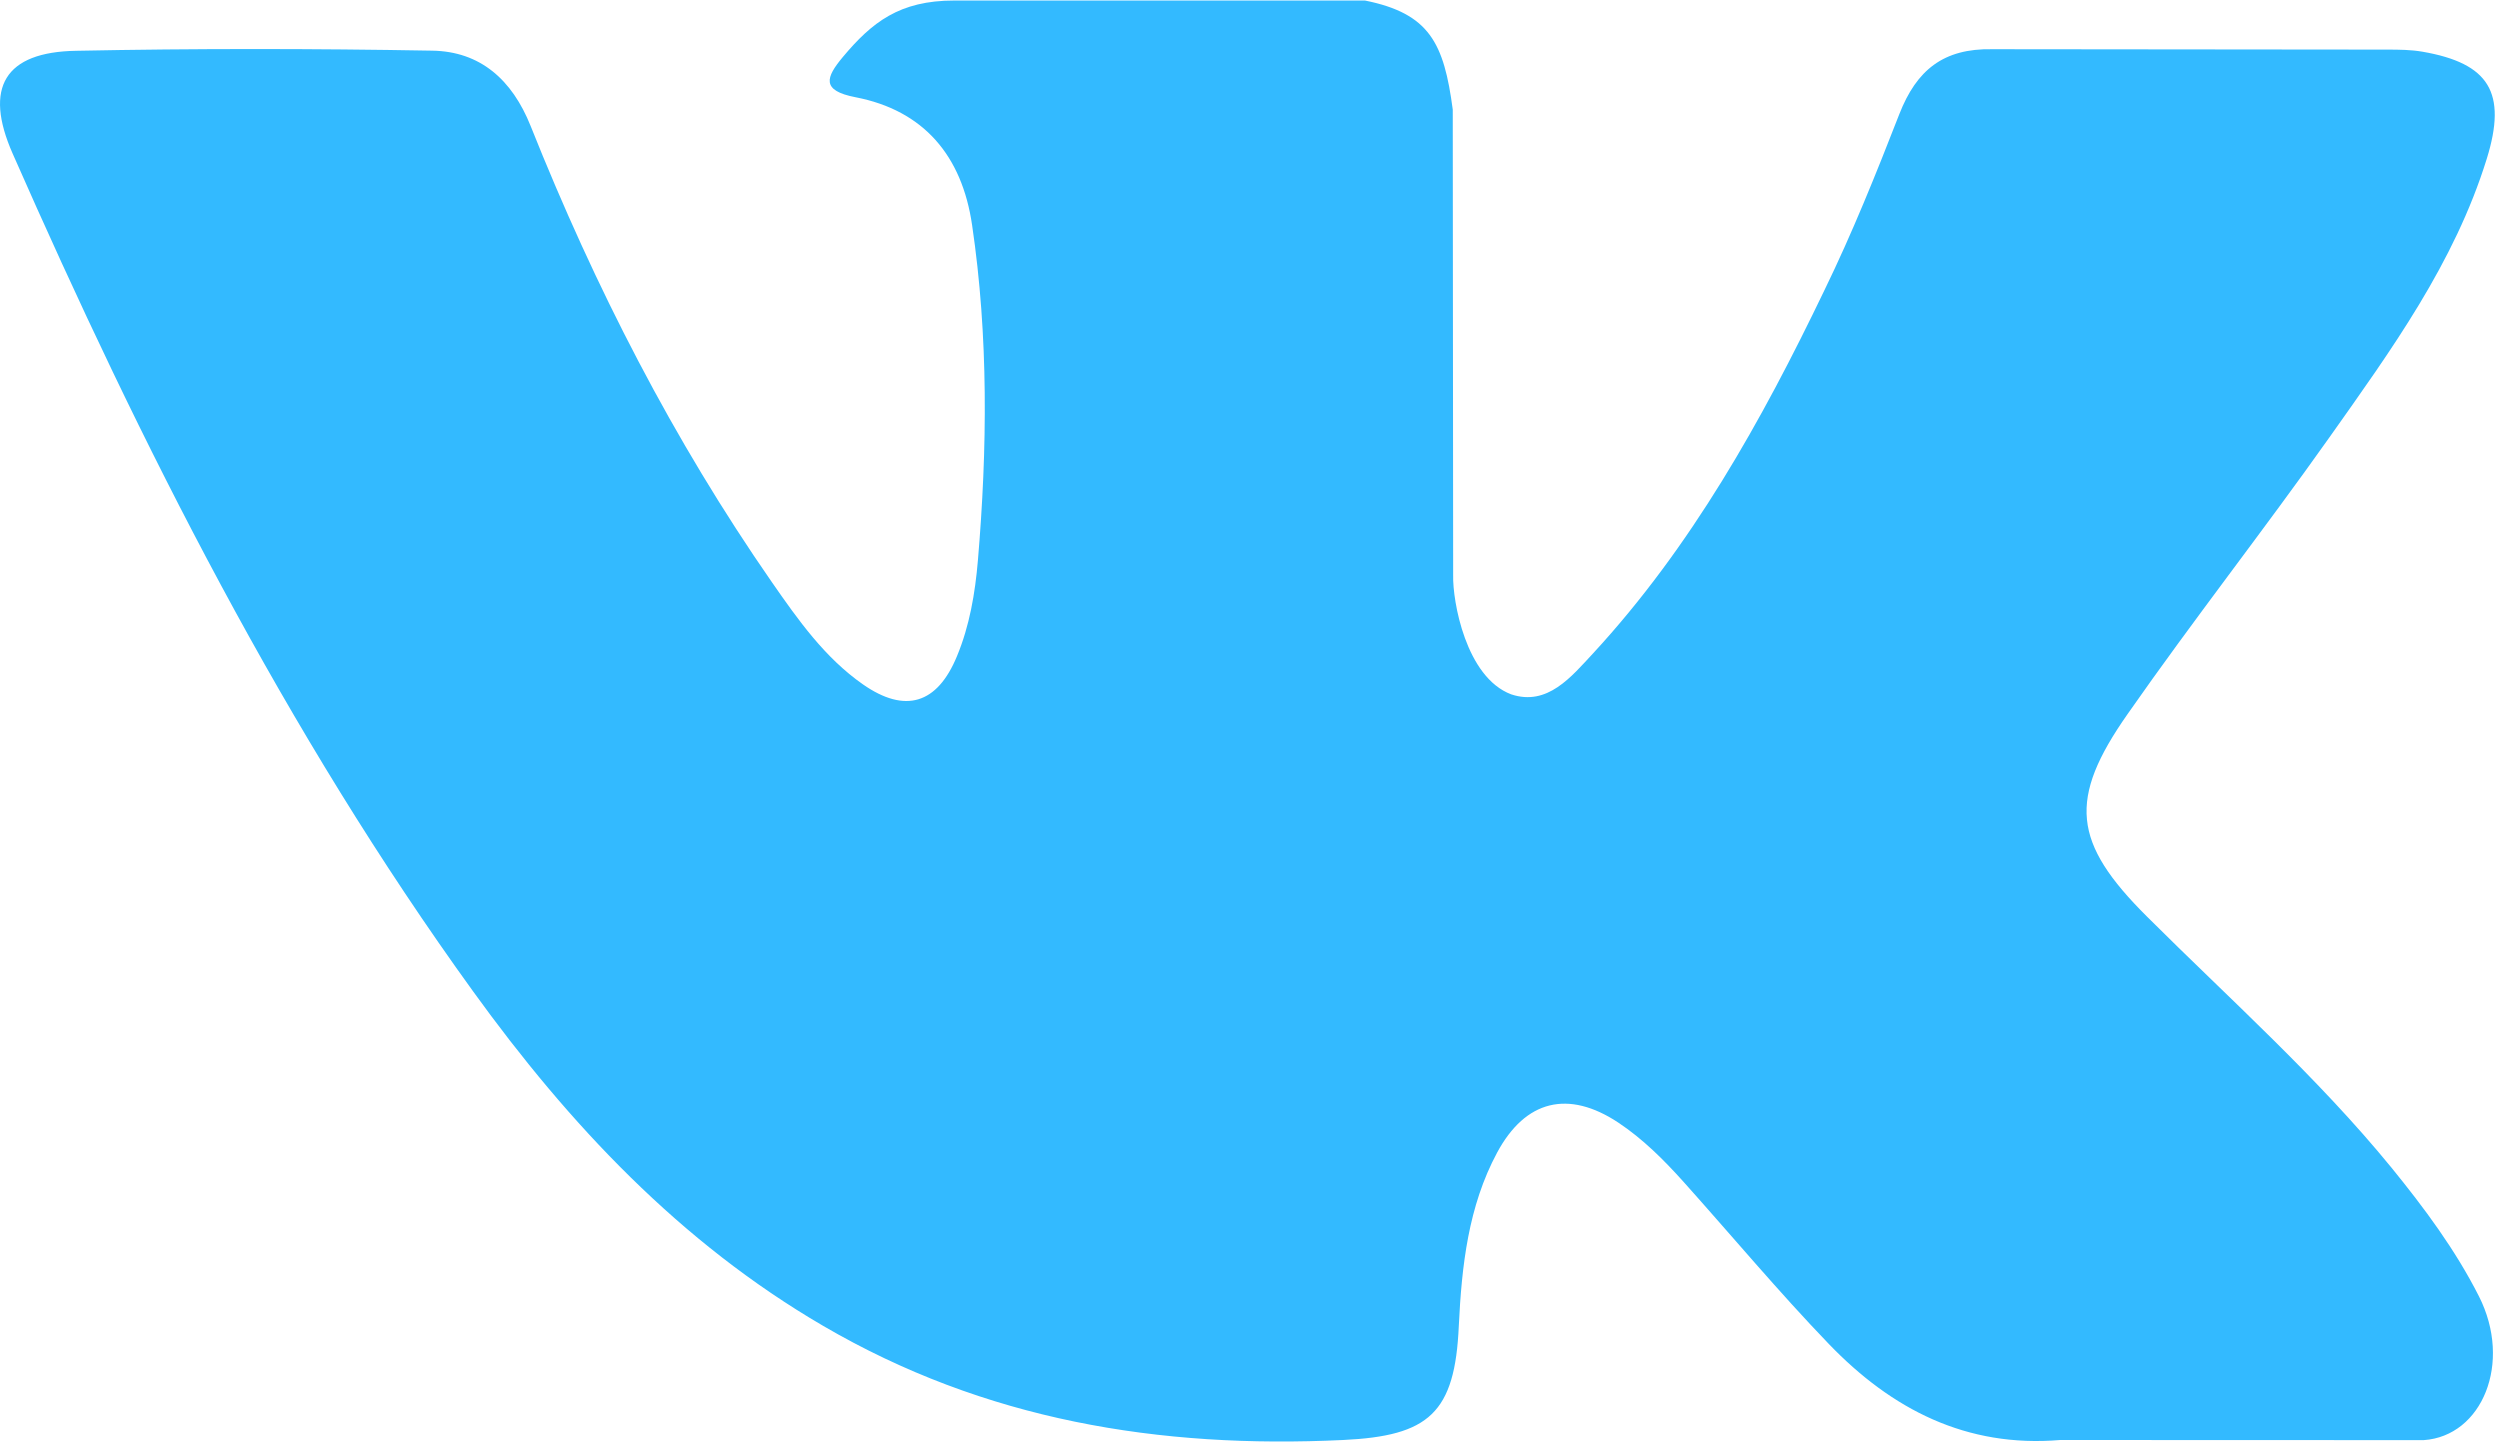
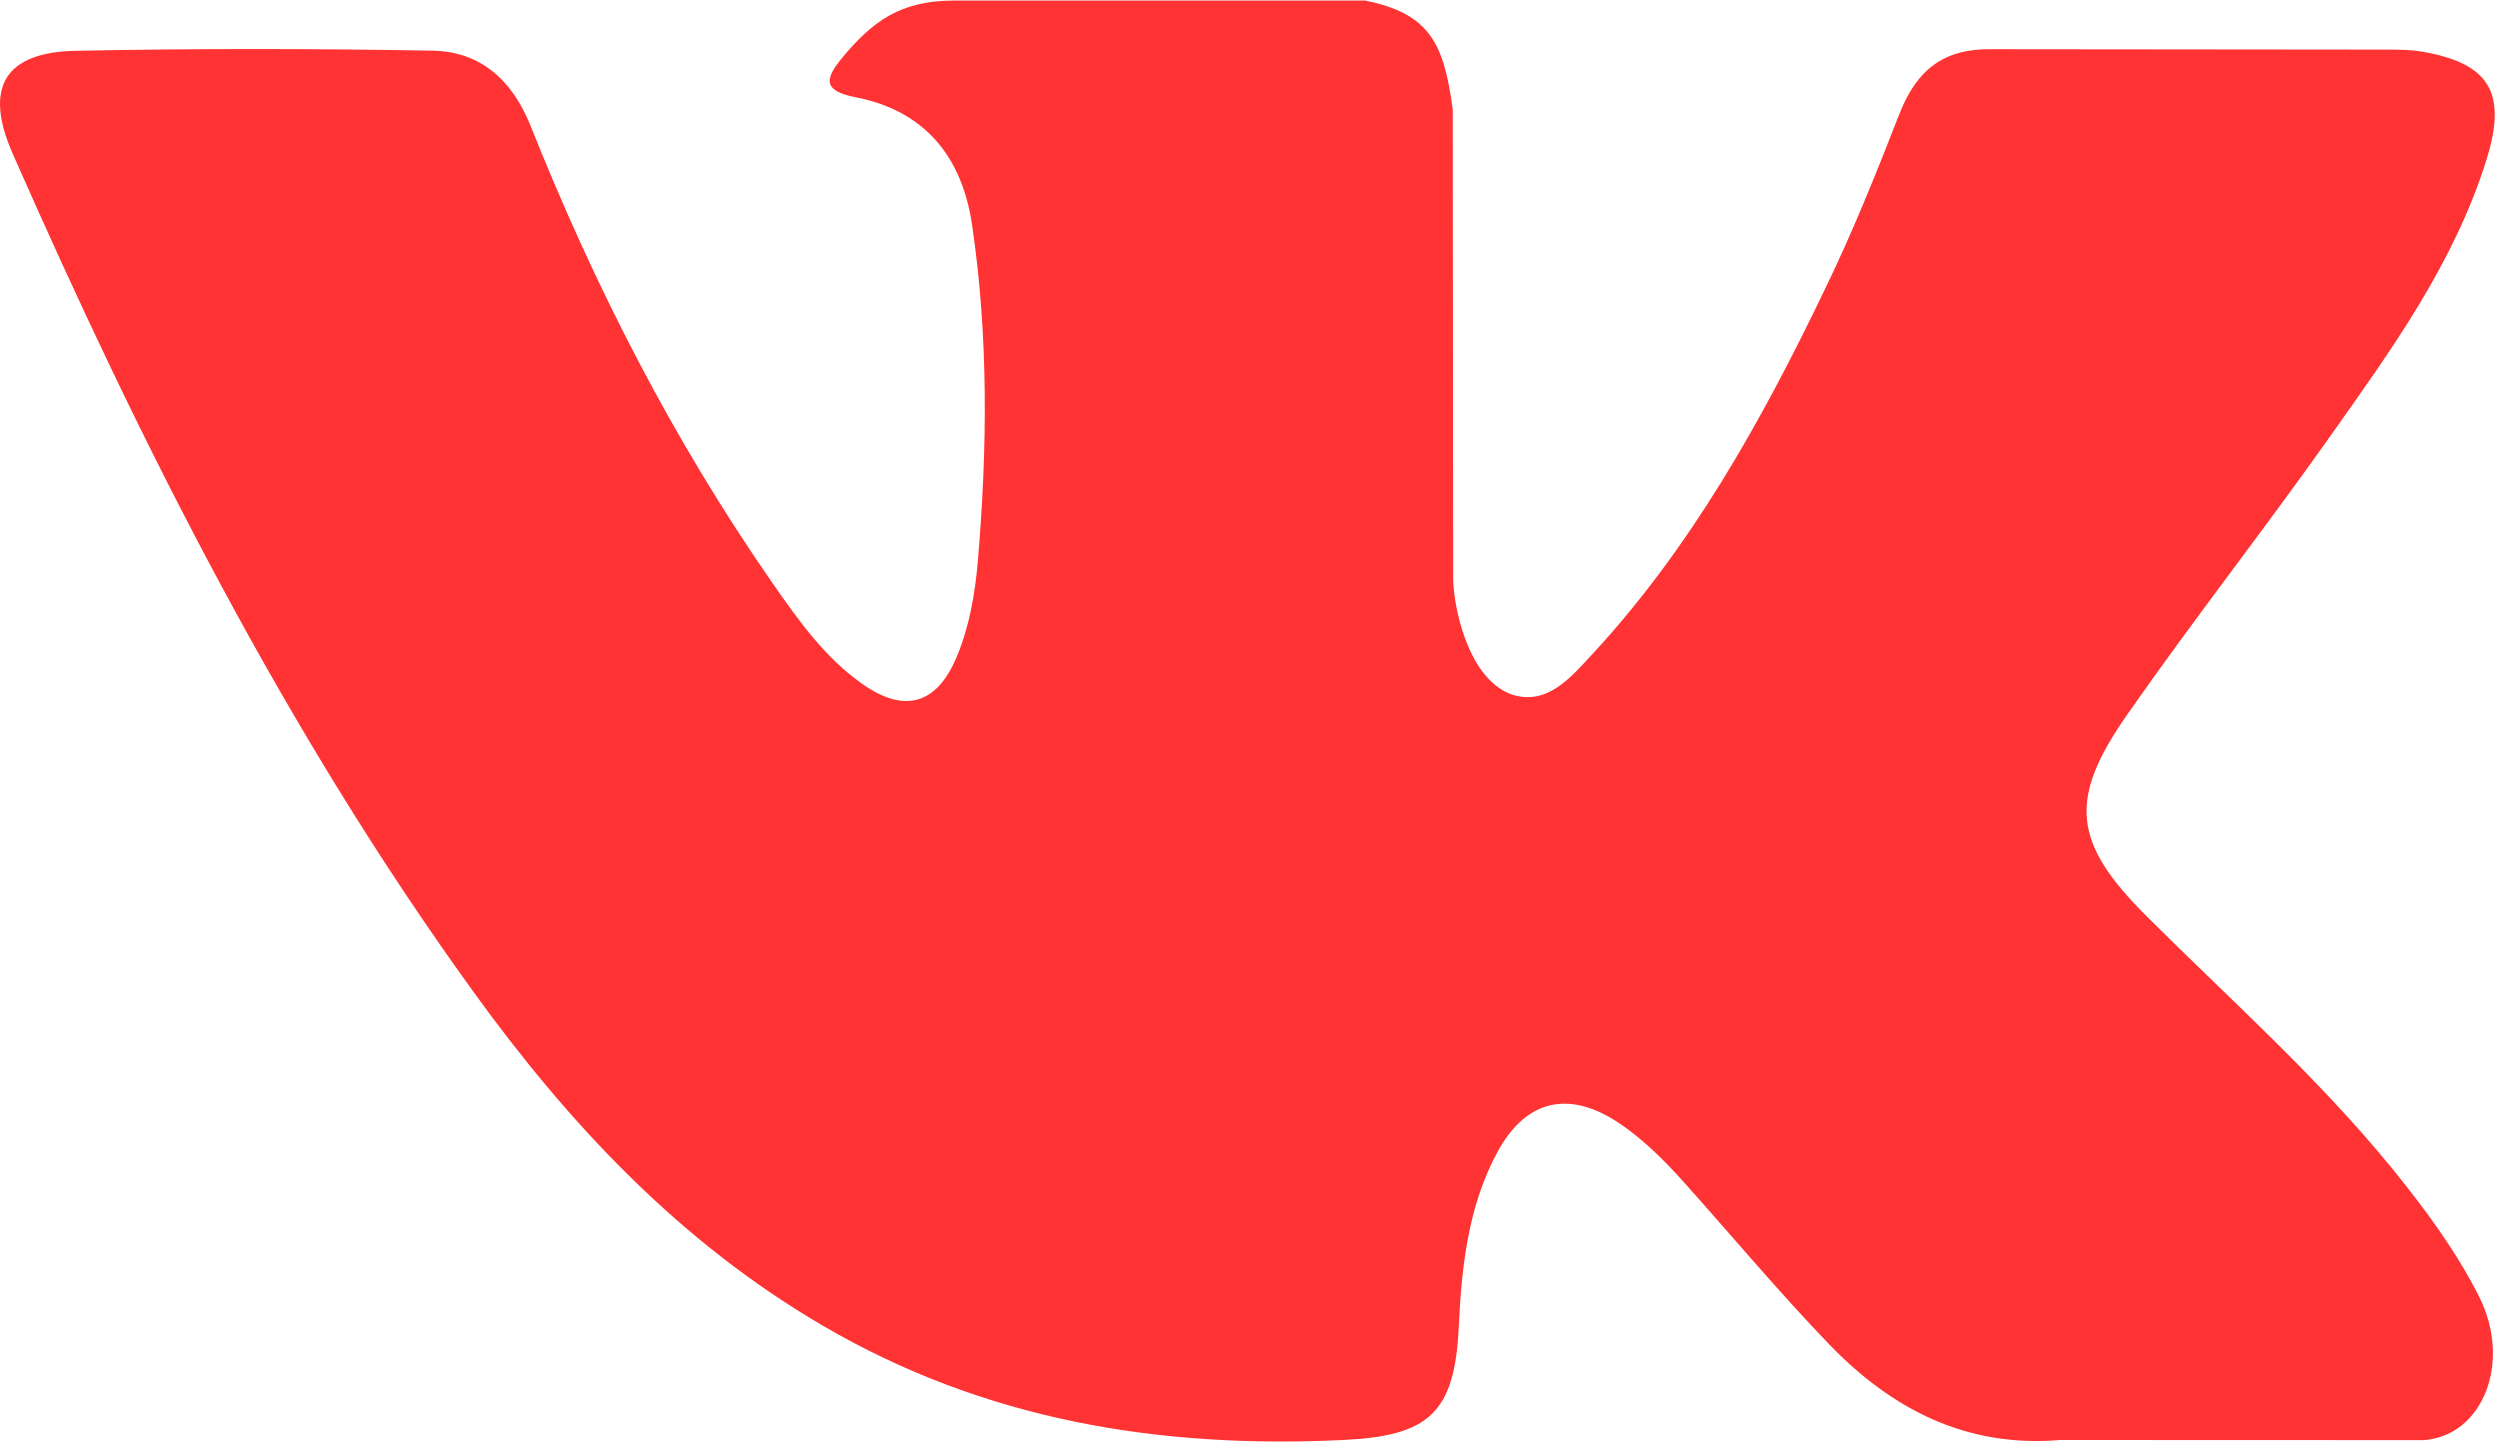
<svg xmlns="http://www.w3.org/2000/svg" width="19px" height="11px" viewBox="0 0 19 11" version="1.1">
  <defs />
  <g id="Symbols" stroke="none" stroke-width="1" fill="none" fill-rule="evenodd" opacity="0.8">
-     <g id="Elements/footer/mobile/footer" transform="translate(-91, -1386)" fill="#00A9FF">
+     <g id="Elements/footer/mobile/footer" transform="translate(-91, -1386)" fill="#FF0000">
      <g id="footer">
        <g id="social-icons" transform="translate(16, 1208)">
          <g transform="translate(4, 163)" id="facebook-copy">
            <g transform="translate(60, 0)">
              <g id="flaticon1468402321-svg" transform="translate(11, 15)">
                <g id="Layer_1">
                  <g id="XMLID_1_">
                    <path d="M16.318,6.967 C16.947,7.594 17.611,8.184 18.175,8.874 C18.424,9.18 18.66,9.497 18.84,9.852 C19.096,10.358 18.864,10.915 18.42,10.945 L15.658,10.944 C14.945,11.004 14.377,10.711 13.899,10.214 C13.517,9.817 13.163,9.393 12.795,8.982 C12.644,8.814 12.486,8.656 12.298,8.531 C11.921,8.282 11.594,8.358 11.378,8.76 C11.159,9.168 11.109,9.62 11.087,10.075 C11.058,10.739 10.861,10.913 10.208,10.944 C8.811,11.011 7.486,10.795 6.255,10.076 C5.17,9.443 4.328,8.548 3.596,7.535 C2.17,5.562 1.077,3.395 0.096,1.167 C-0.125,0.665 0.036,0.395 0.579,0.386 C1.48,0.368 2.381,0.369 3.283,0.385 C3.649,0.39 3.892,0.605 4.033,0.958 C4.521,2.181 5.117,3.345 5.866,4.424 C6.066,4.712 6.269,4.999 6.558,5.201 C6.879,5.425 7.123,5.351 7.273,4.987 C7.369,4.756 7.411,4.507 7.432,4.26 C7.504,3.409 7.513,2.559 7.388,1.711 C7.311,1.182 7.019,0.839 6.502,0.739 C6.238,0.688 6.277,0.588 6.405,0.434 C6.627,0.169 6.836,0.004 7.252,0.004 L10.374,0.004 C10.865,0.103 10.974,0.328 11.041,0.833 L11.044,4.372 C11.039,4.567 11.14,5.147 11.485,5.277 C11.761,5.369 11.942,5.143 12.108,4.965 C12.855,4.155 13.389,3.198 13.865,2.207 C14.077,1.772 14.259,1.319 14.435,0.867 C14.566,0.532 14.77,0.367 15.141,0.374 L18.145,0.377 C18.234,0.377 18.324,0.378 18.411,0.393 C18.917,0.481 19.056,0.703 18.899,1.208 C18.653,2 18.174,2.659 17.705,3.322 C17.204,4.03 16.668,4.713 16.171,5.425 C15.715,6.075 15.751,6.403 16.318,6.967 L16.318,6.967 L16.318,6.967 Z" id="VK" />
                  </g>
                </g>
              </g>
            </g>
          </g>
        </g>
      </g>
    </g>
  </g>
</svg>
